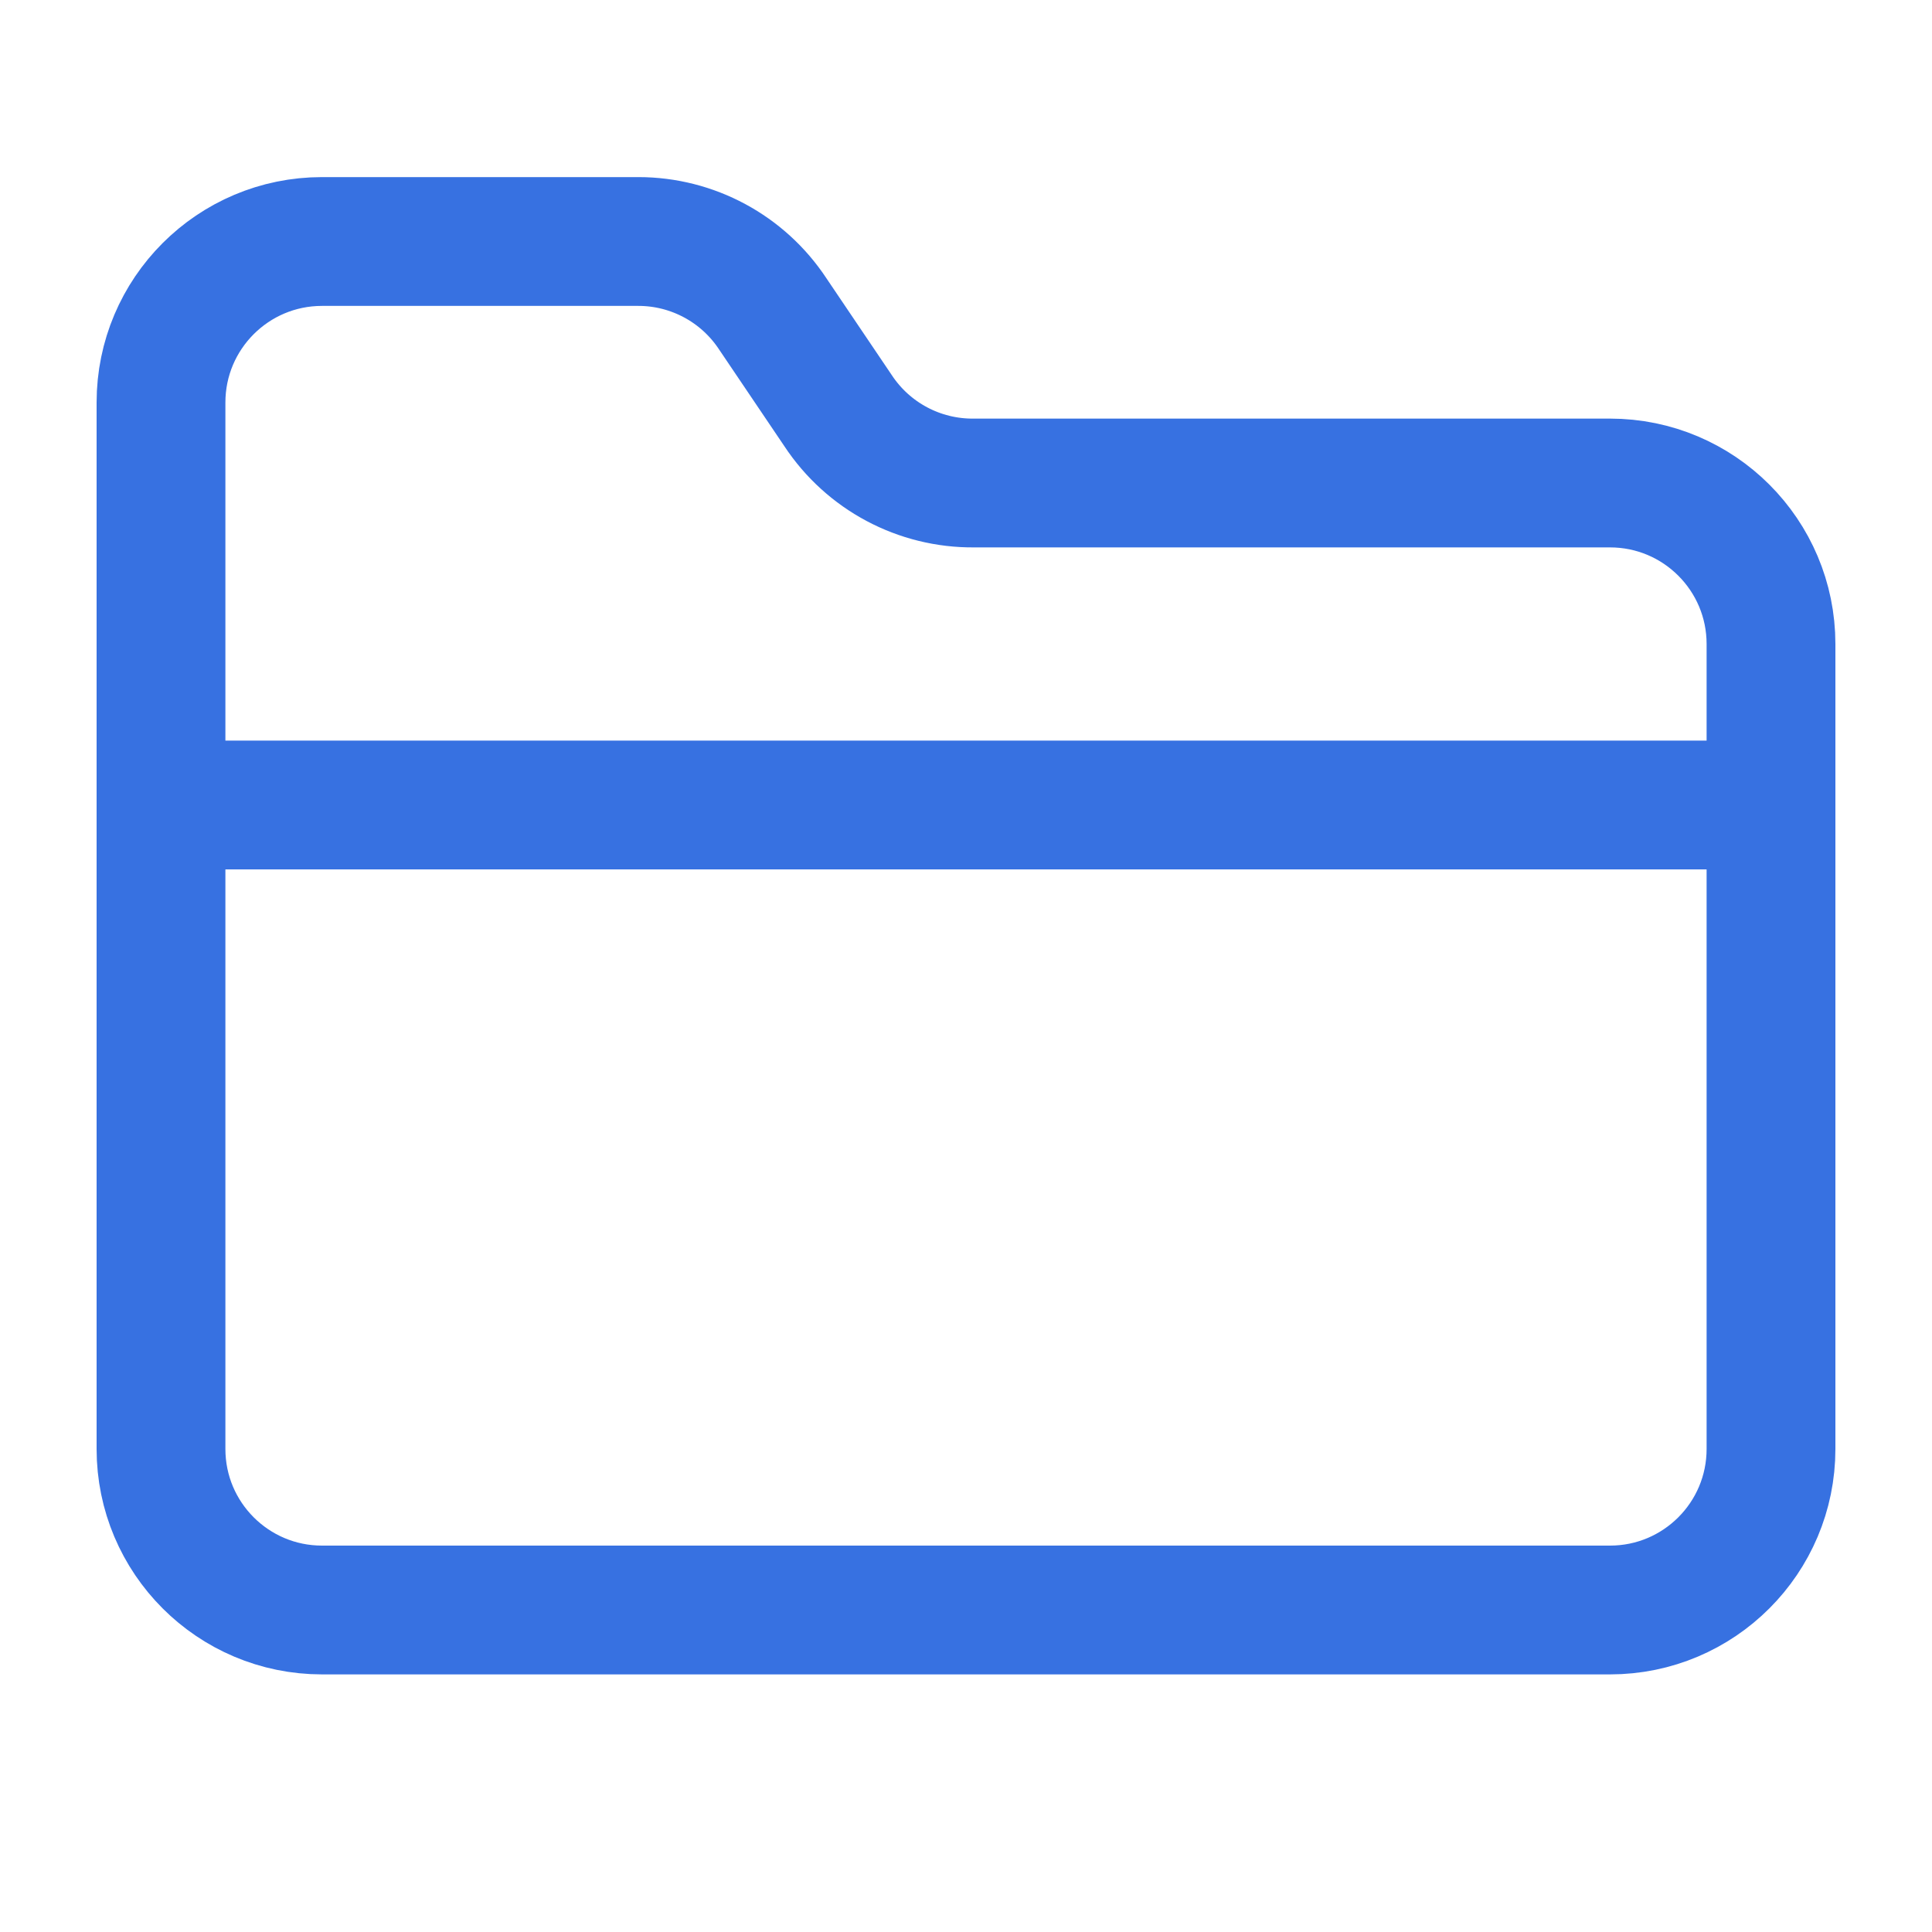
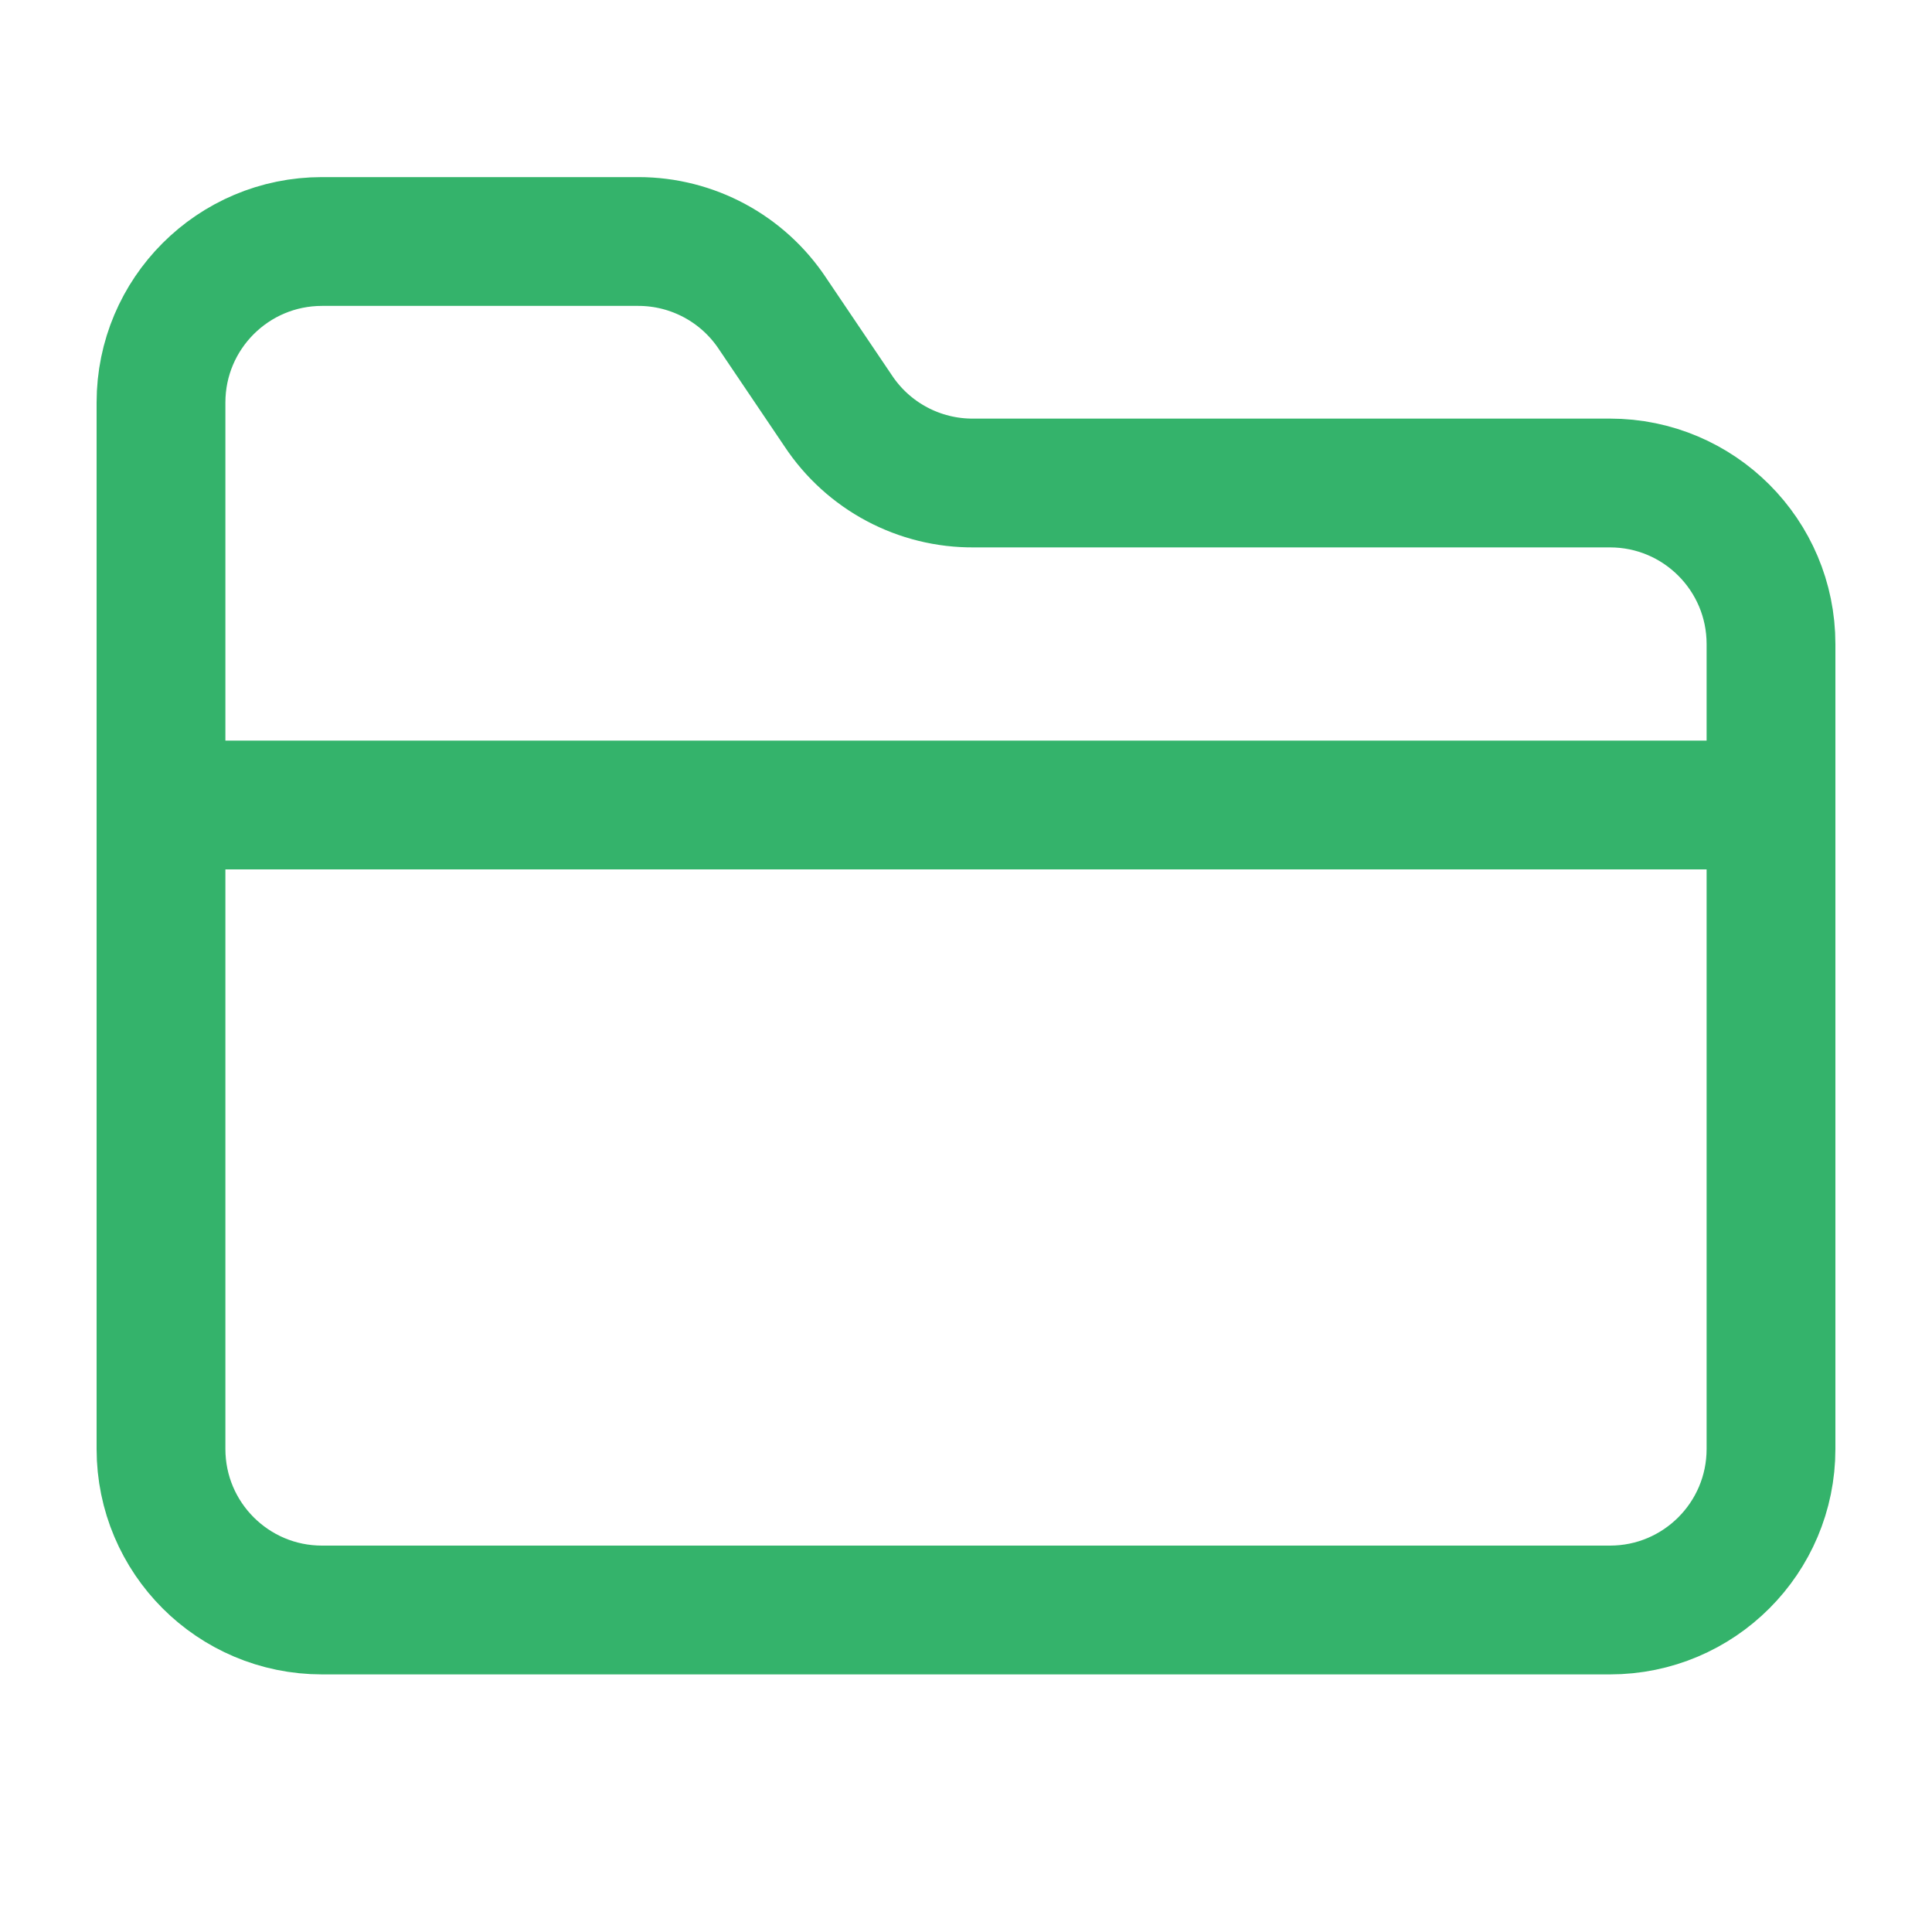
- <svg xmlns="http://www.w3.org/2000/svg" width="100%" height="100%" viewBox="0 0 24 24" fill="none" stroke="#3771e1" stroke-width="1.6" stroke-linecap="round" stroke-linejoin="round">
+ <svg xmlns="http://www.w3.org/2000/svg" width="100%" height="100%" viewBox="0 0 24 24" fill="none" stroke="#34b36b" stroke-width="1.6" stroke-linecap="round" stroke-linejoin="round">
  <path d="M20 20a2 2 0 0 0 2-2V8a2 2 0 0 0-2-2h-7.9a2 2 0 0 1-1.69-.9L9.6 3.9A2 2 0 0 0 7.93 3H4a2 2 0 0 0-2 2v13a2 2 0 0 0 2 2Z" />
  <path d="M2 10h20" />
</svg>
